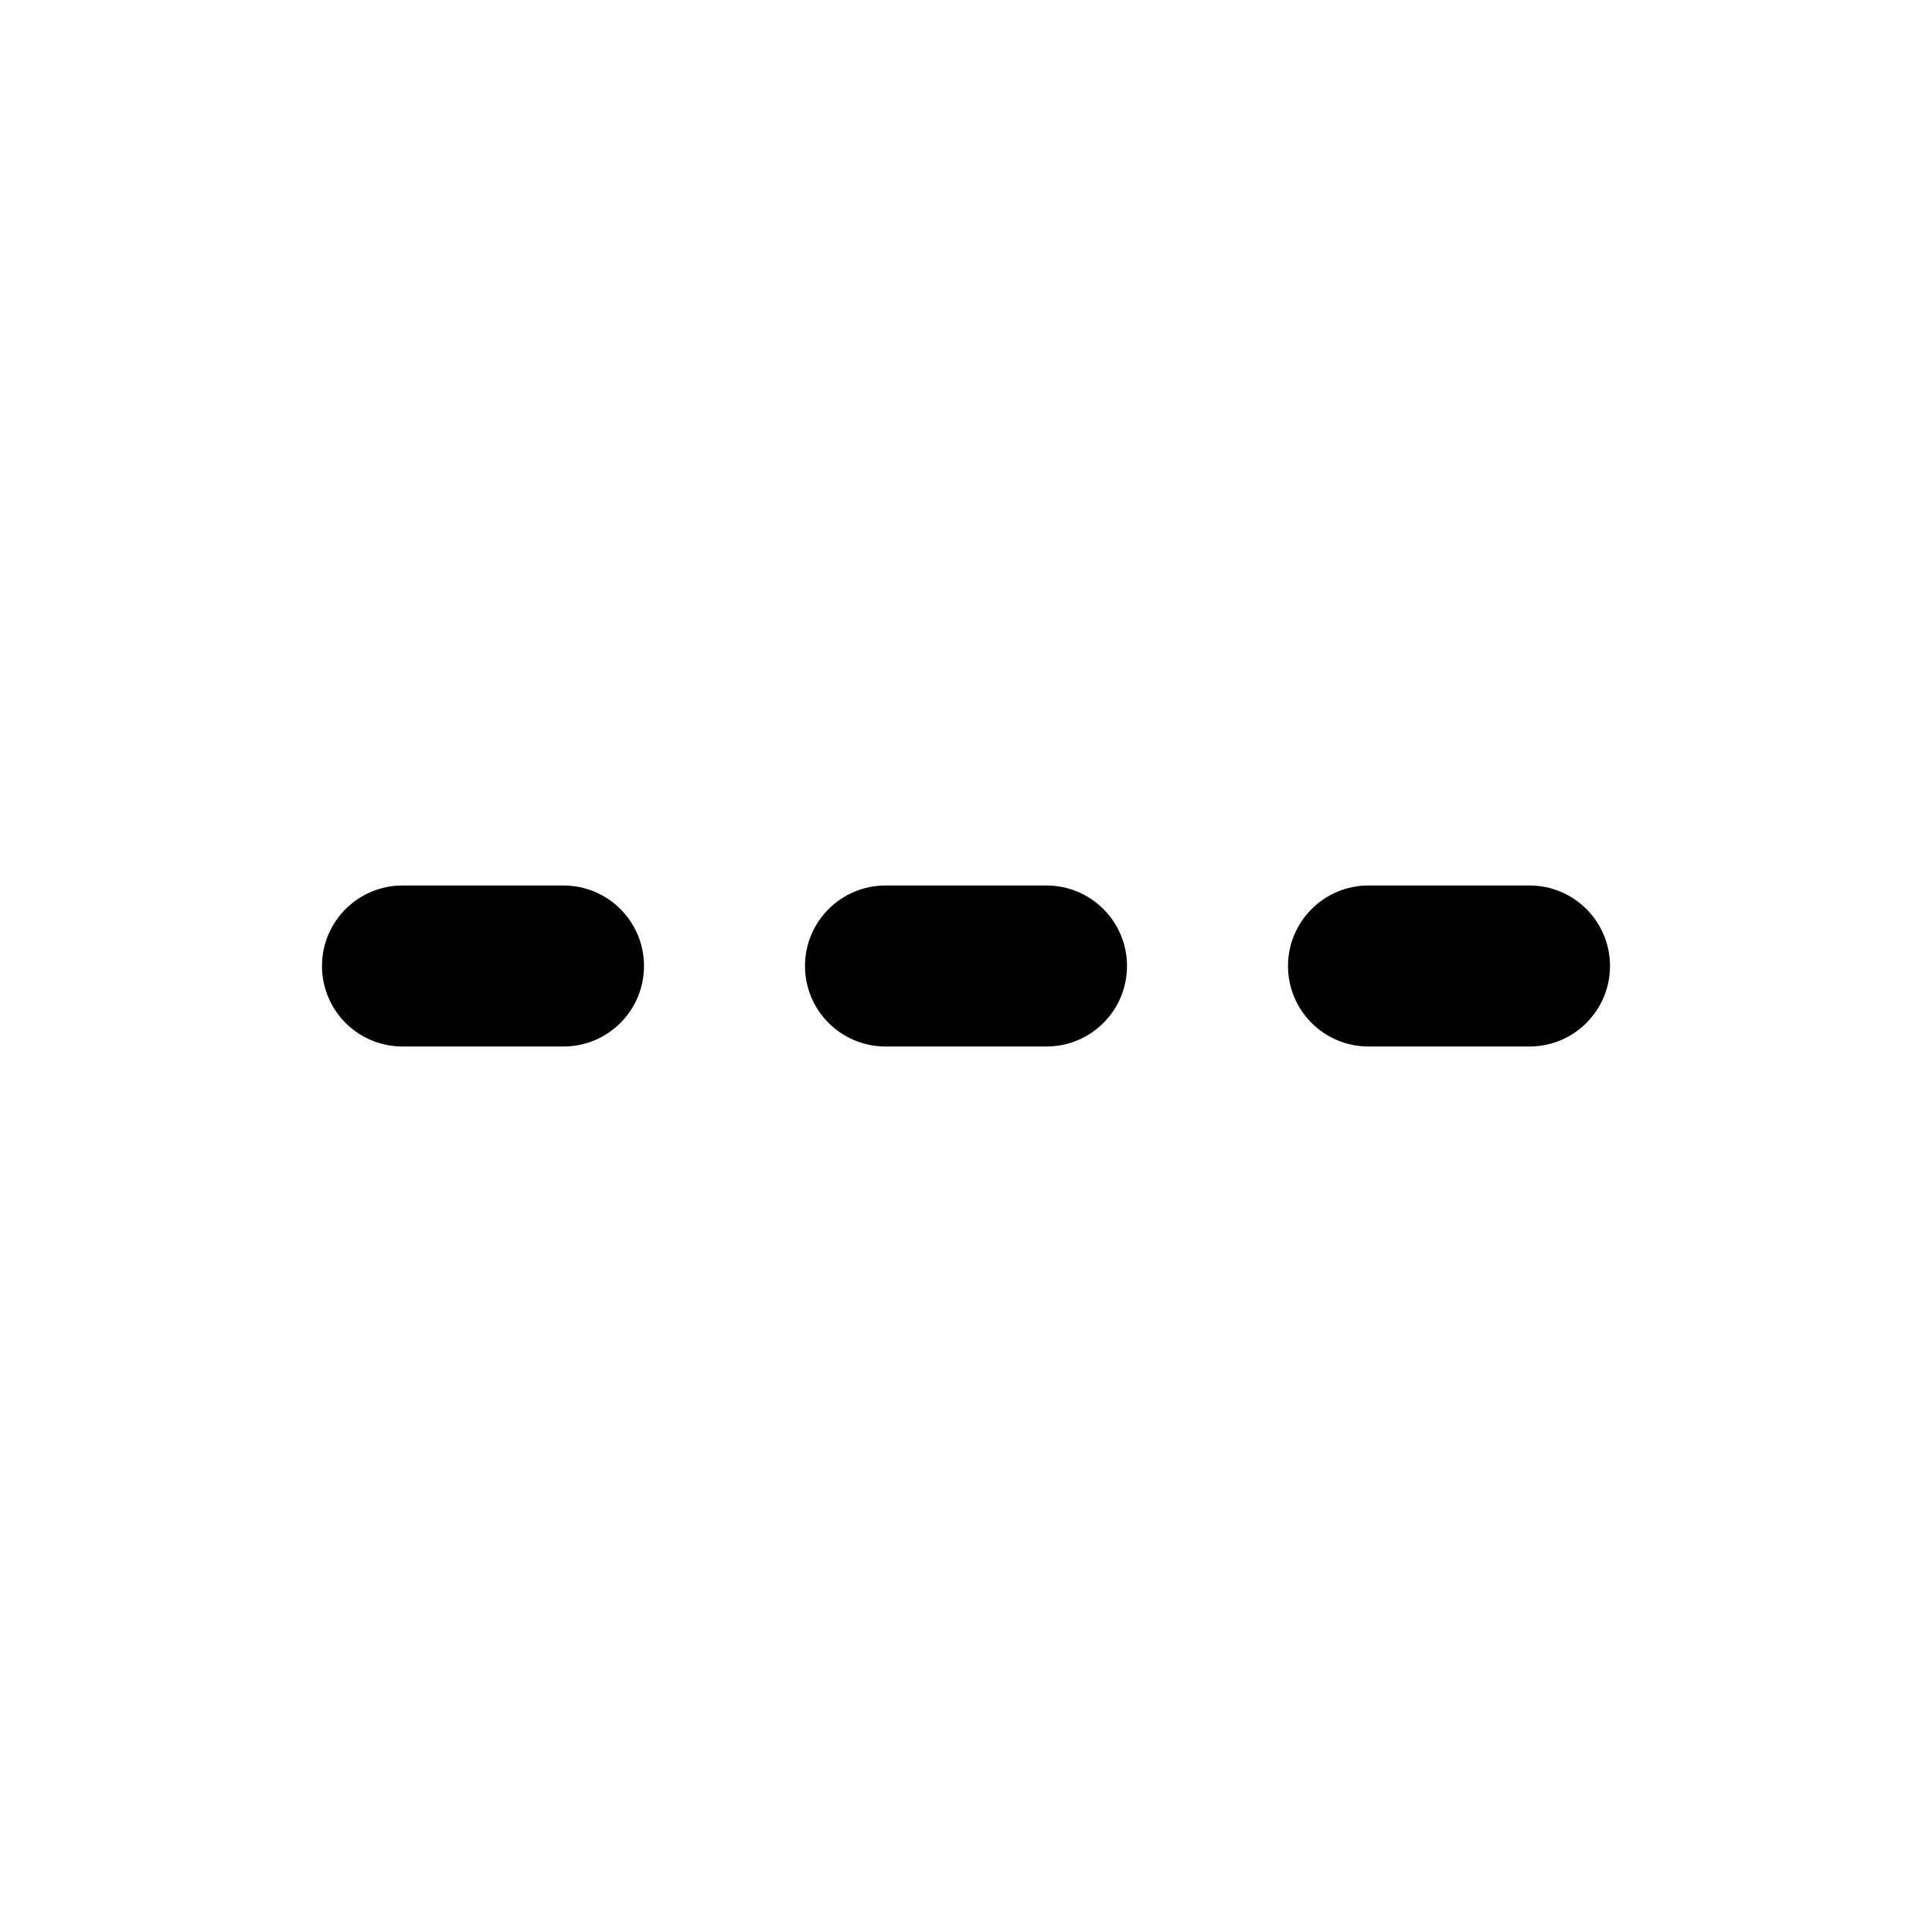
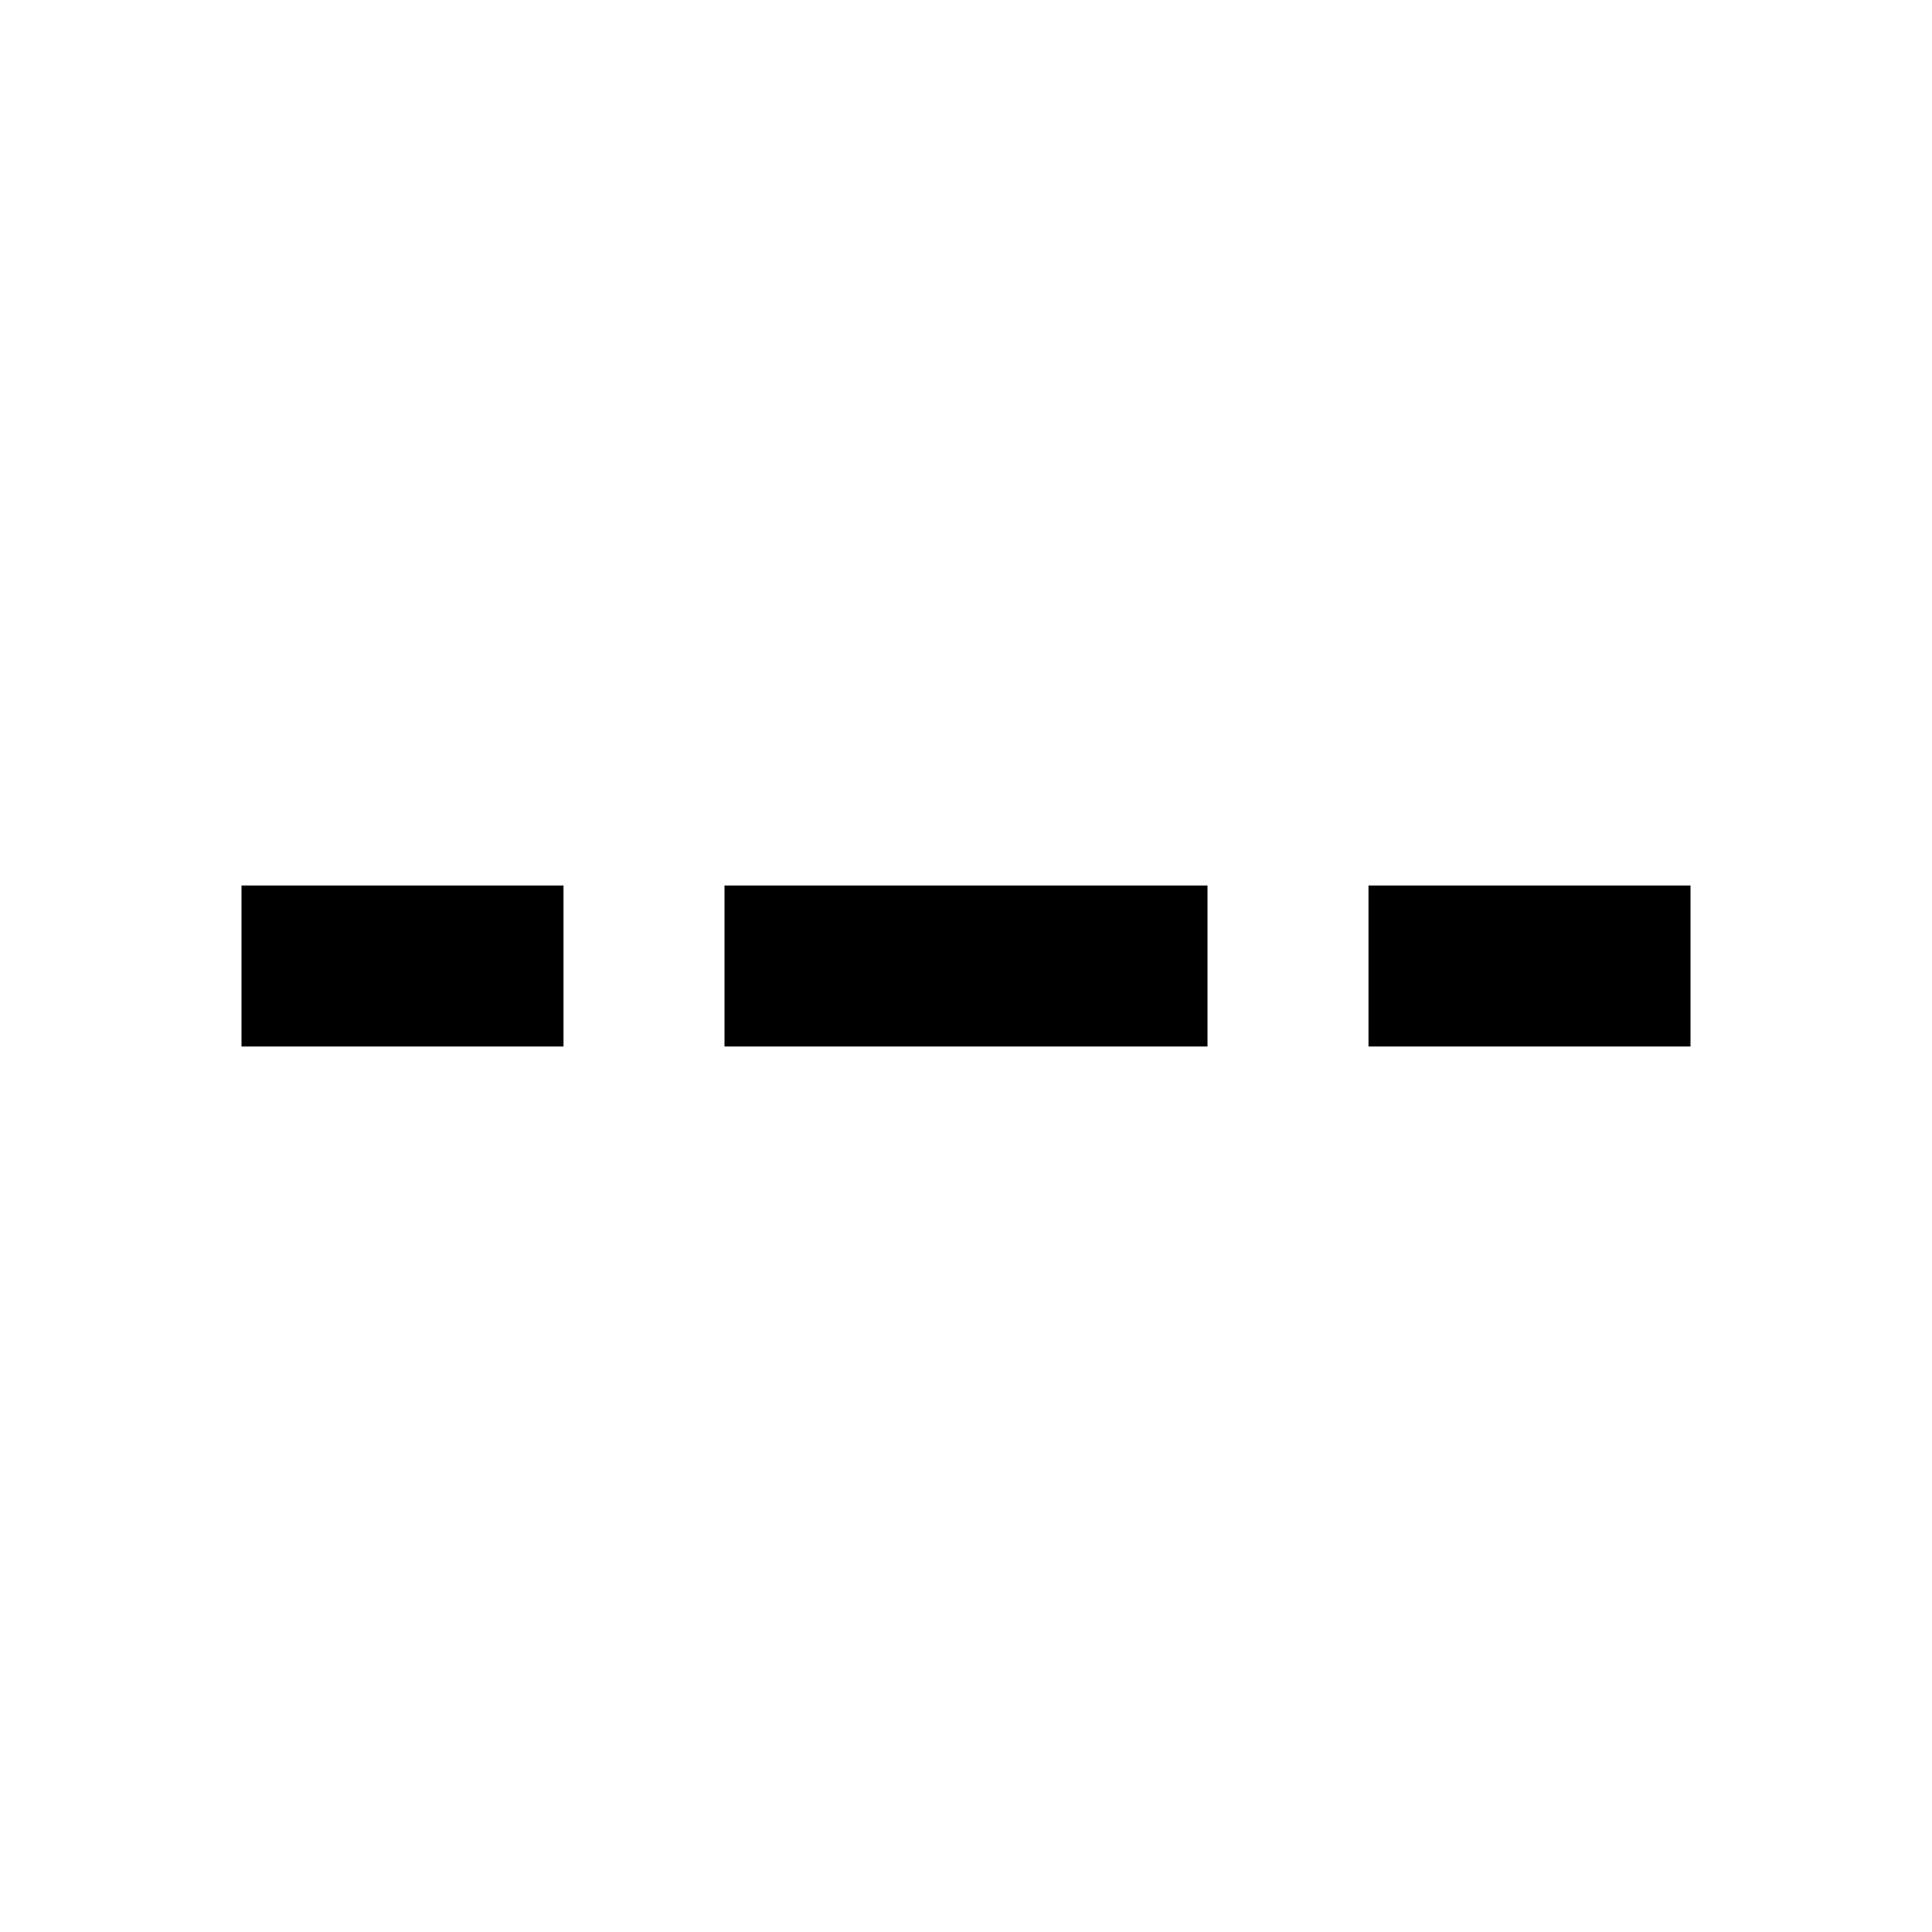
<svg xmlns="http://www.w3.org/2000/svg" viewBox="0 0 24 24" fill="none">
-   <rect x="4" y="11" width="4" height="2" rx="1" fill="black" />
-   <rect x="10" y="11" width="4" height="2" rx="1" fill="black" />
-   <rect x="16" y="11" width="4" height="2" rx="1" fill="black" />
+   <rect x="9" y="11" width="6" height="2" fill="black" />
+   <rect x="3" y="11" width="4" height="2" fill="black" />
+   <rect x="17" y="11" width="4" height="2" fill="black" />
</svg>
